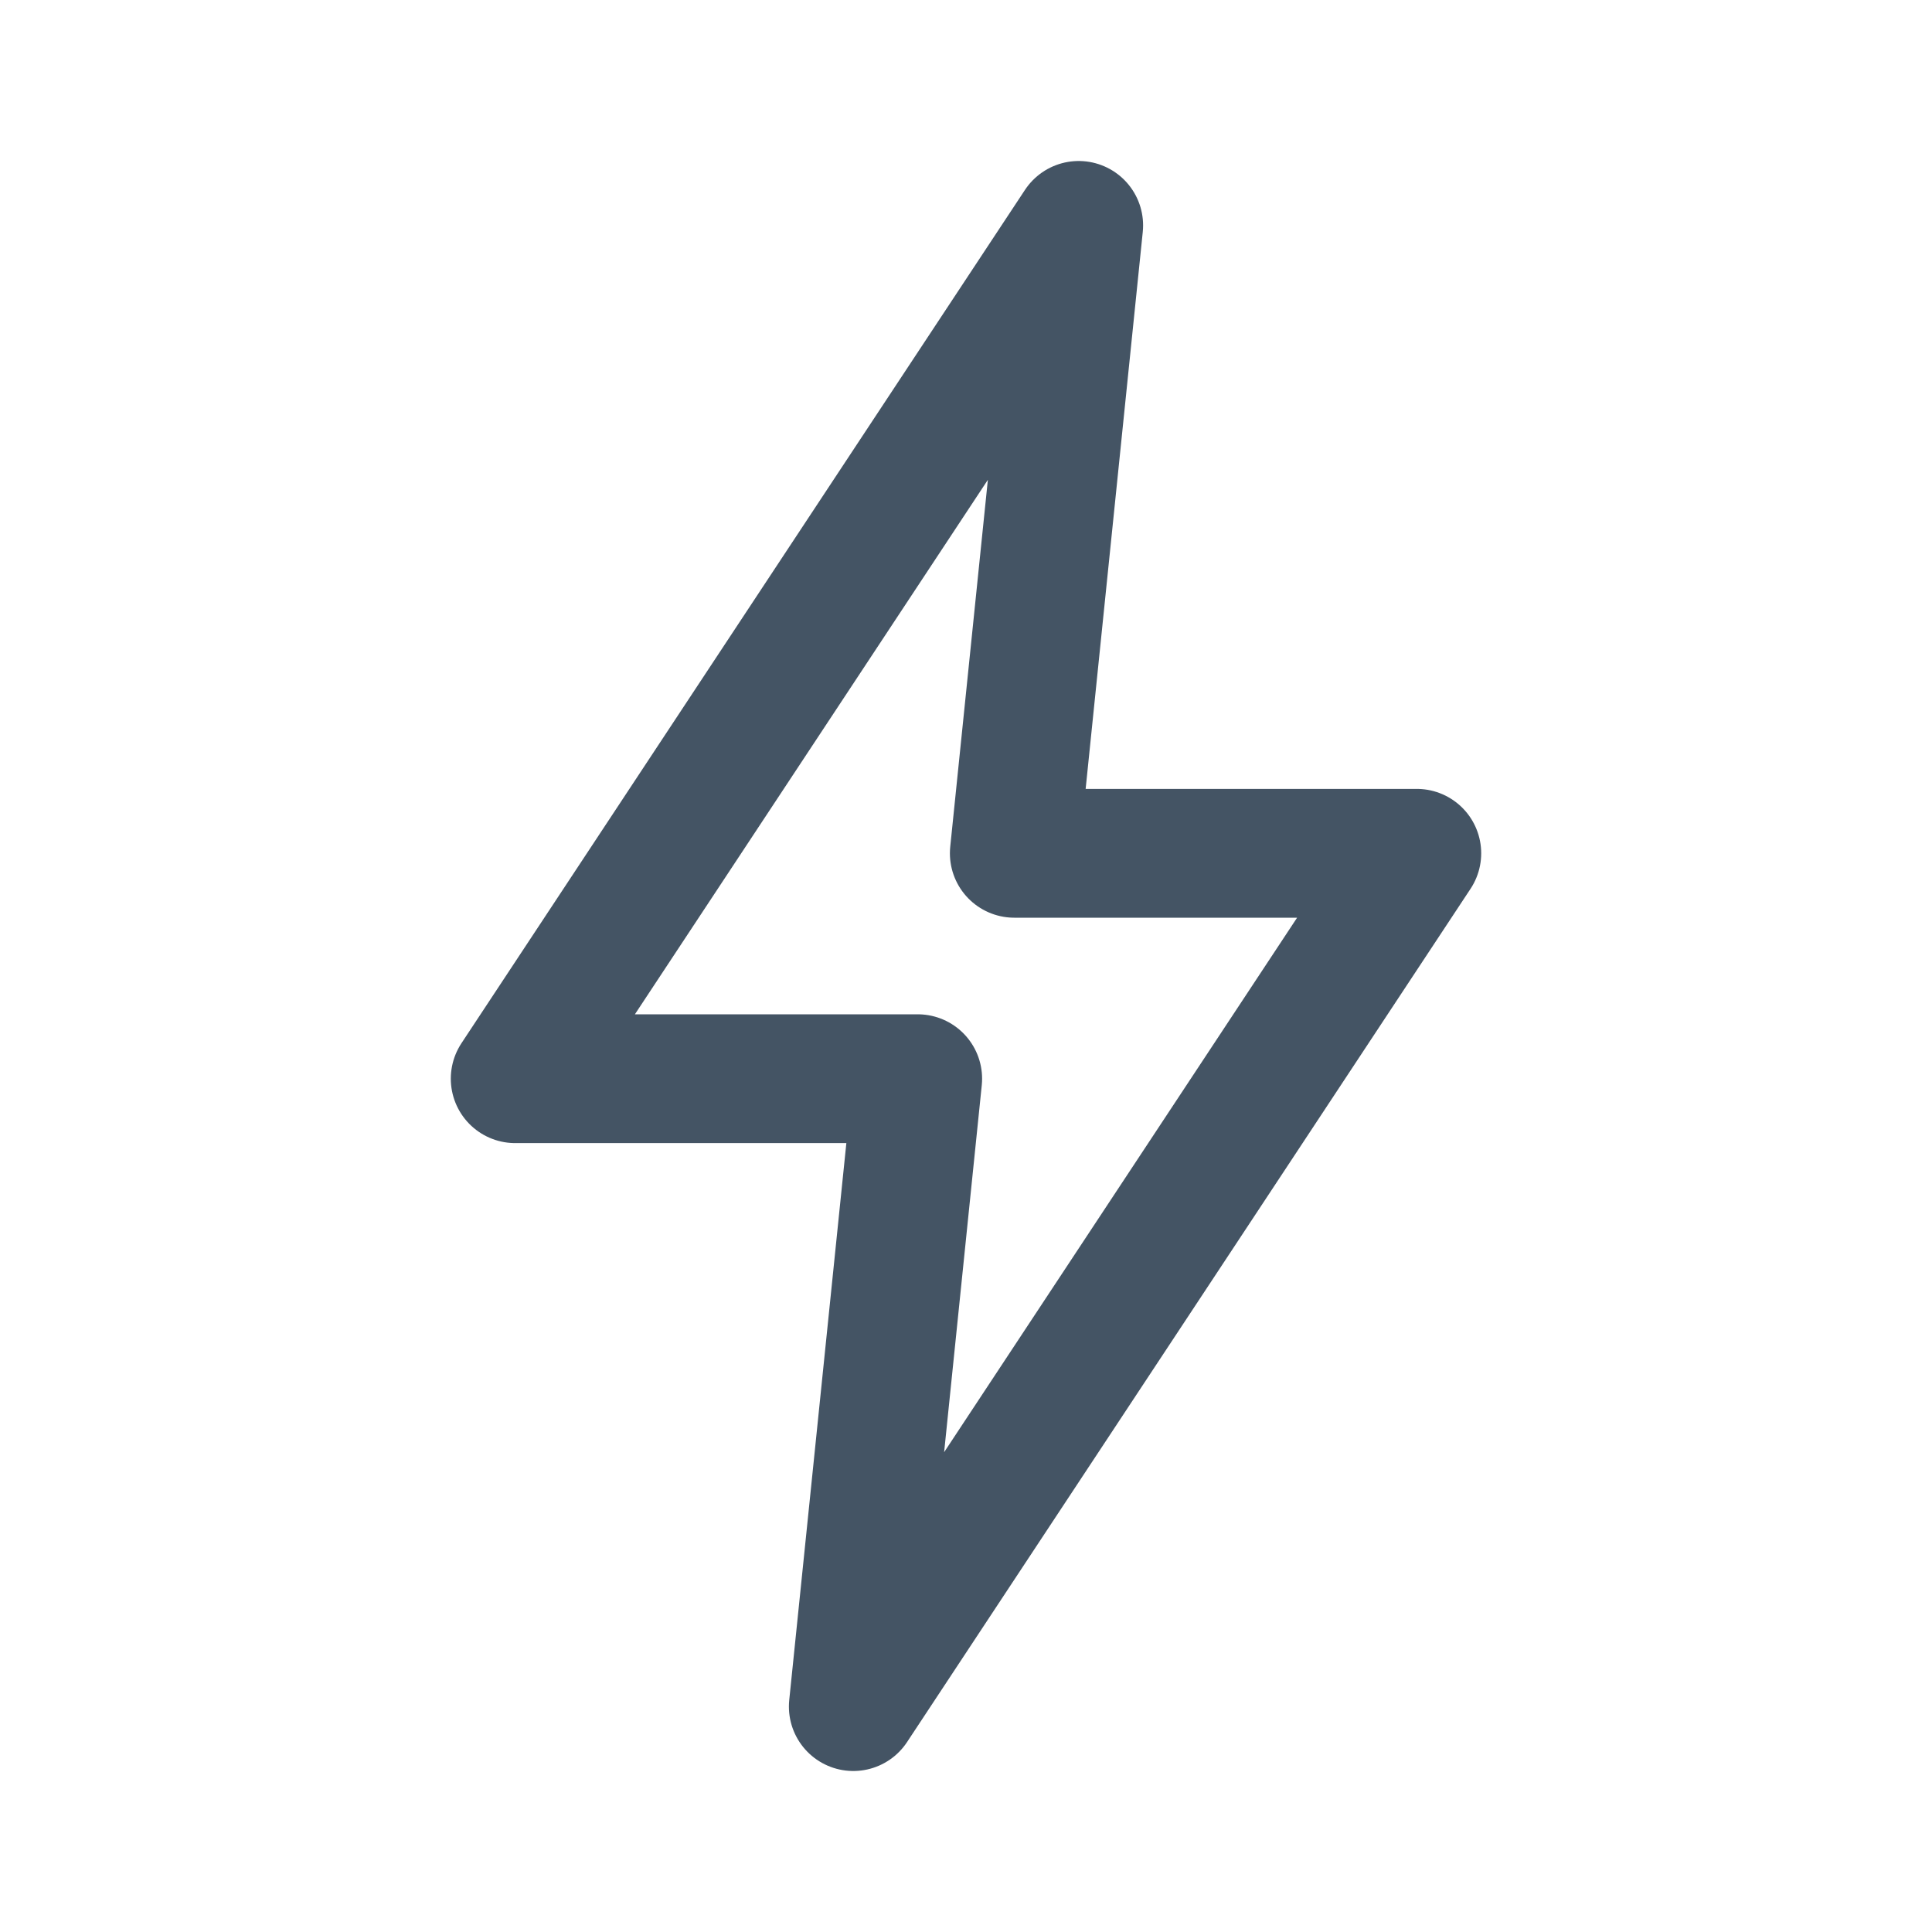
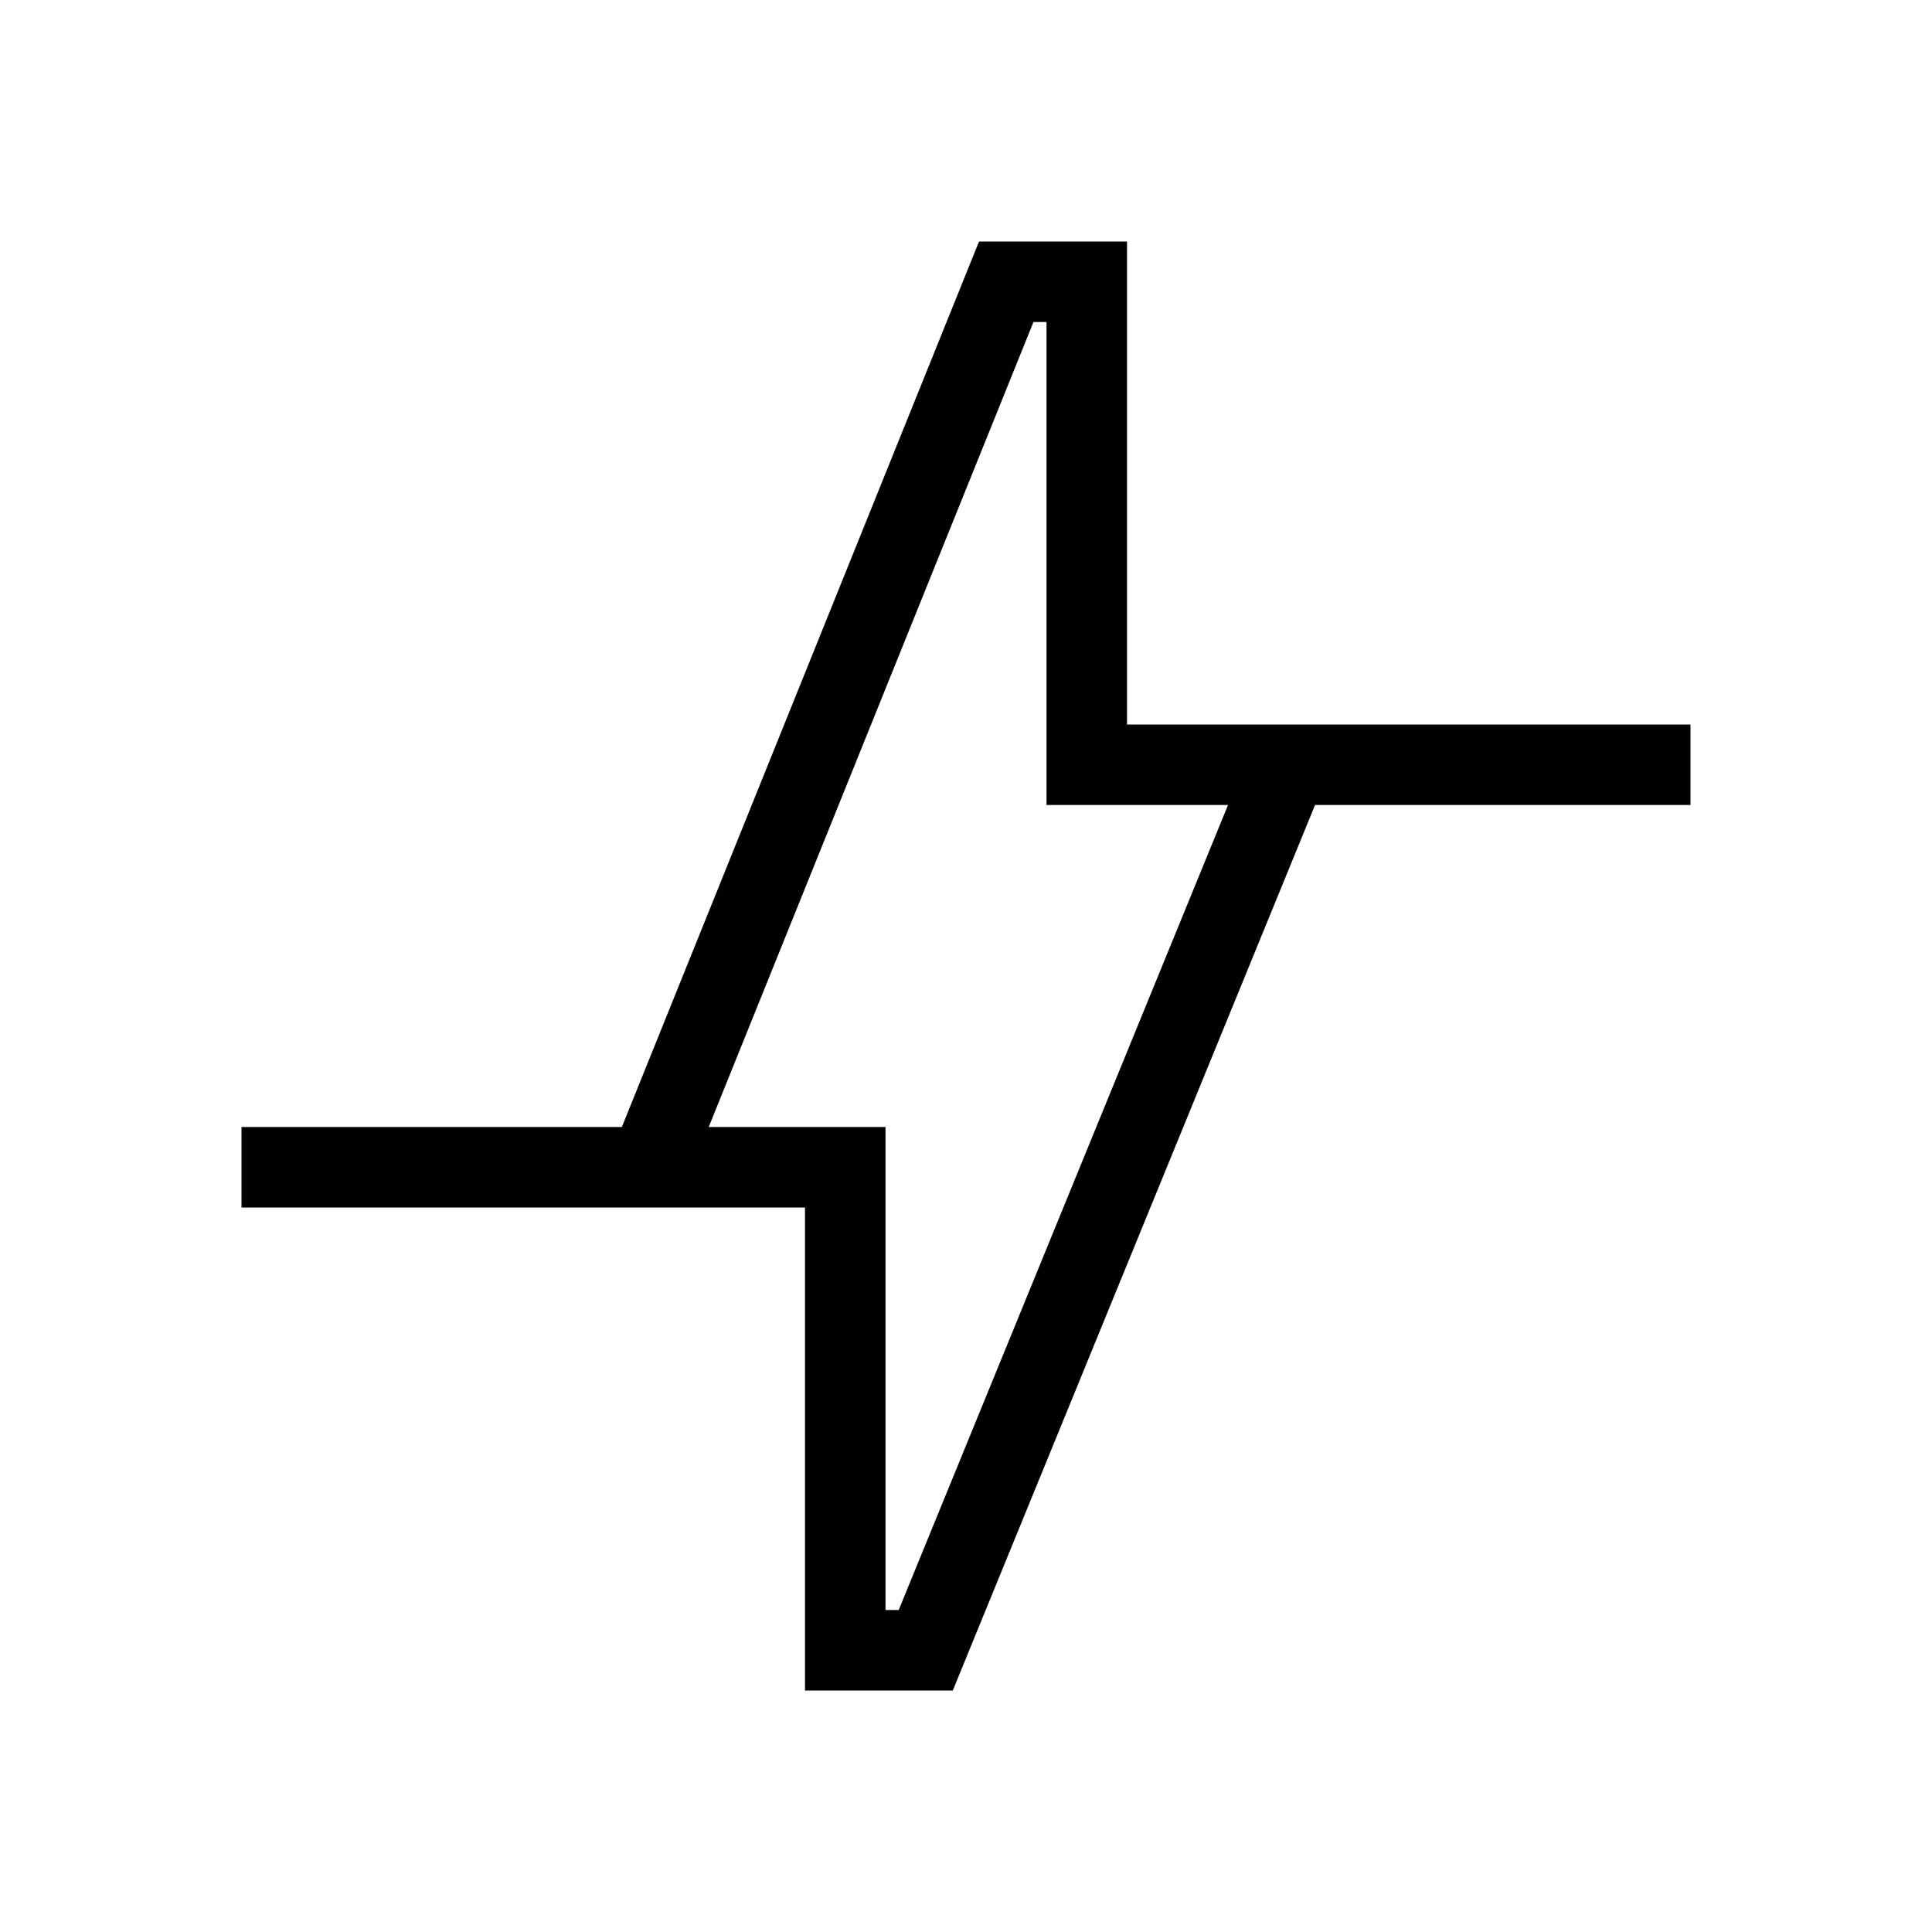
<svg xmlns="http://www.w3.org/2000/svg" width="24" height="24" viewBox="0 0 24 24" fill="none">
-   <path d="M6.4 13.4L13.4 2.8L12.6 10.6H17.6L10.6 21.2L11.4 13.4H6.4Z" stroke="#445464" stroke-width="1.6" stroke-linecap="round" stroke-linejoin="round" />
+   <path d="M14 9H21V10H16.336L11.963 20.689L11.836 21H10V15H3V14H7.725L12.036 3.312L12.162 3H14V9ZM8.804 14H11V20H11.164L15.255 10H13V4H12.838L8.804 14Z" fill="currentColor" />
</svg>
